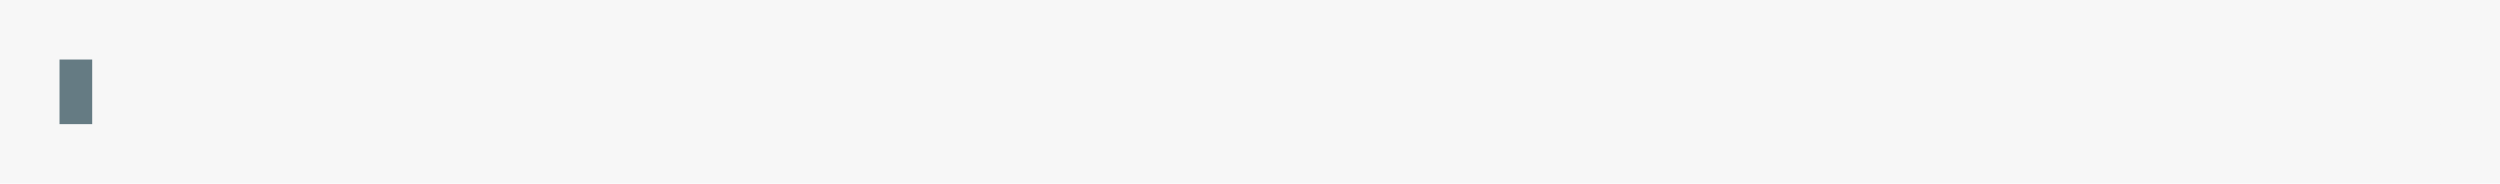
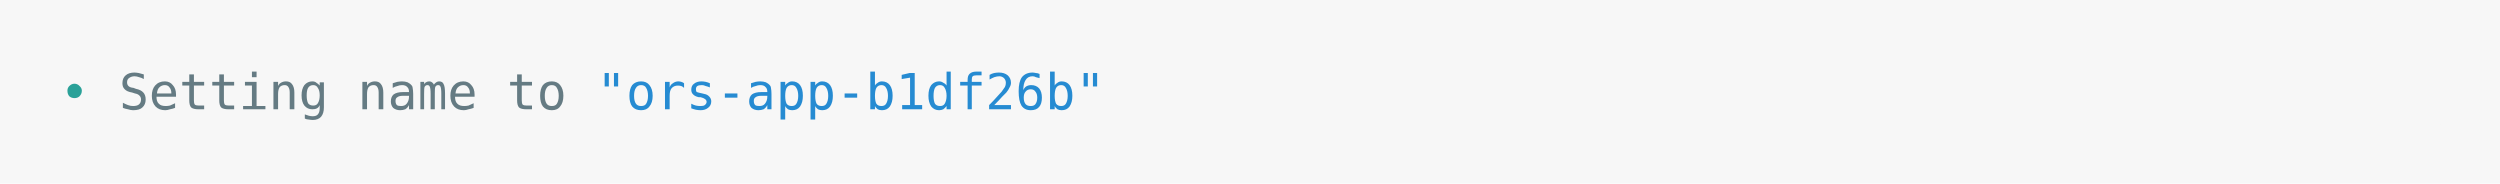
<svg xmlns="http://www.w3.org/2000/svg" xmlns:xlink="http://www.w3.org/1999/xlink" width="840" height="61.71">
  <rect width="840" height="61.71" rx="0" ry="0" class="a" />
  <svg height="21.71" viewBox="0 0 80 2.171" width="800" x="20" y="20">
-     <style>.a{fill:rgb(247,247,247)}.b{font-family:'Fira Code',Monaco,Consolas,Menlo,'Bitstream Vera Sans Mono','Powerline Symbols',monospace}.c{fill:rgb(42,161,152);white-space:pre}.d{fill:rgb(101,123,131);white-space:pre}.e{fill:rgb(38,139,210);white-space:pre}.f{fill:transparent}.g{fill:rgb(101,123,131)}.i{animation-duration:6.03s;animation-iteration-count:infinite;animation-name:h;animation-timing-function:steps(1,end)}@keyframes h{0%{transform:translateX(-0px)}0.5%{transform:translateX(-80px)}0.5%{transform:translateX(-160px)}100%{transform:translateX(-240px)}}</style>
+     <style>.a{fill:rgb(247,247,247)}.b{font-family:'Fira Code',Monaco,Consolas,Menlo,'Bitstream Vera Sans Mono','Powerline Symbols',monospace}.c{fill:transparent}.d{fill:rgb(42,161,152);white-space:pre}.e{fill:rgb(101,123,131);white-space:pre}.f{fill:rgb(38,139,210);white-space:pre}</style>
    <g font-family="'Fira Code',Monaco,Consolas,Menlo,'Bitstream Vera Sans Mono','Powerline Symbols',monospace" font-size="1.67" class="b">
      <defs>
-         <symbol id="1">
-           <text font-size="1.67" x="0" y="1.67" class="c">•</text>
-           <text font-size="1.67" x="2.004" y="1.67" class="d">Setting</text>
-           <text font-size="1.67" x="10.02" y="1.67" class="d">name</text>
-           <text font-size="1.67" x="15.03" y="1.67" class="d">to</text>
-           <text font-size="1.67" x="18.036" y="1.67" class="e">"ors-app-016948a"</text>
-         </symbol>
        <symbol id="a">
-           <rect height="1" width="80" x="0" y="0" class="f" />
-         </symbol>
-         <symbol id="b">
-           <rect height="2.171" width="1.102" class="g" />
+           <rect height="1" width="80" x="0" y="0" class="c" />
        </symbol>
      </defs>
      <rect height="2.171" width="80" class="a" />
-       <g class="i">
-         <svg x="0" y="0" width="320">
-           <svg x="0">
-             <use xlink:href="#a" />
-             <use xlink:href="#b" x="-0.004" y="0" />
-           </svg>
-           <svg x="80">
-             <use xlink:href="#a" />
-             <use xlink:href="#b" x="34.996" y="0" />
-             <use xlink:href="#1" y="0" />
-           </svg>
-           <svg x="160">
-             <use xlink:href="#a" />
-             <use xlink:href="#b" x="34.996" y="0" />
-             <use xlink:href="#1" y="0" />
-           </svg>
-           <svg x="240">
-             <use xlink:href="#a" />
-             <use xlink:href="#b" x="34.996" y="0" />
-             <use xlink:href="#1" y="0" />
-           </svg>
+       <svg x="0" y="0" width="80">
+         <svg x="0">
+           <use xlink:href="#a" />
+           <text font-size="1.67" x="0" y="1.67" class="d">•</text>
+           <text font-size="1.67" x="2.004" y="1.67" class="e">Setting</text>
+           <text font-size="1.67" x="10.02" y="1.67" class="e">name</text>
+           <text font-size="1.67" x="15.03" y="1.67" class="e">to</text>
+           <text font-size="1.67" x="18.036" y="1.67" class="f">"ors-app-b1df26b"</text>
        </svg>
-       </g>
+       </svg>
    </g>
  </svg>
</svg>
